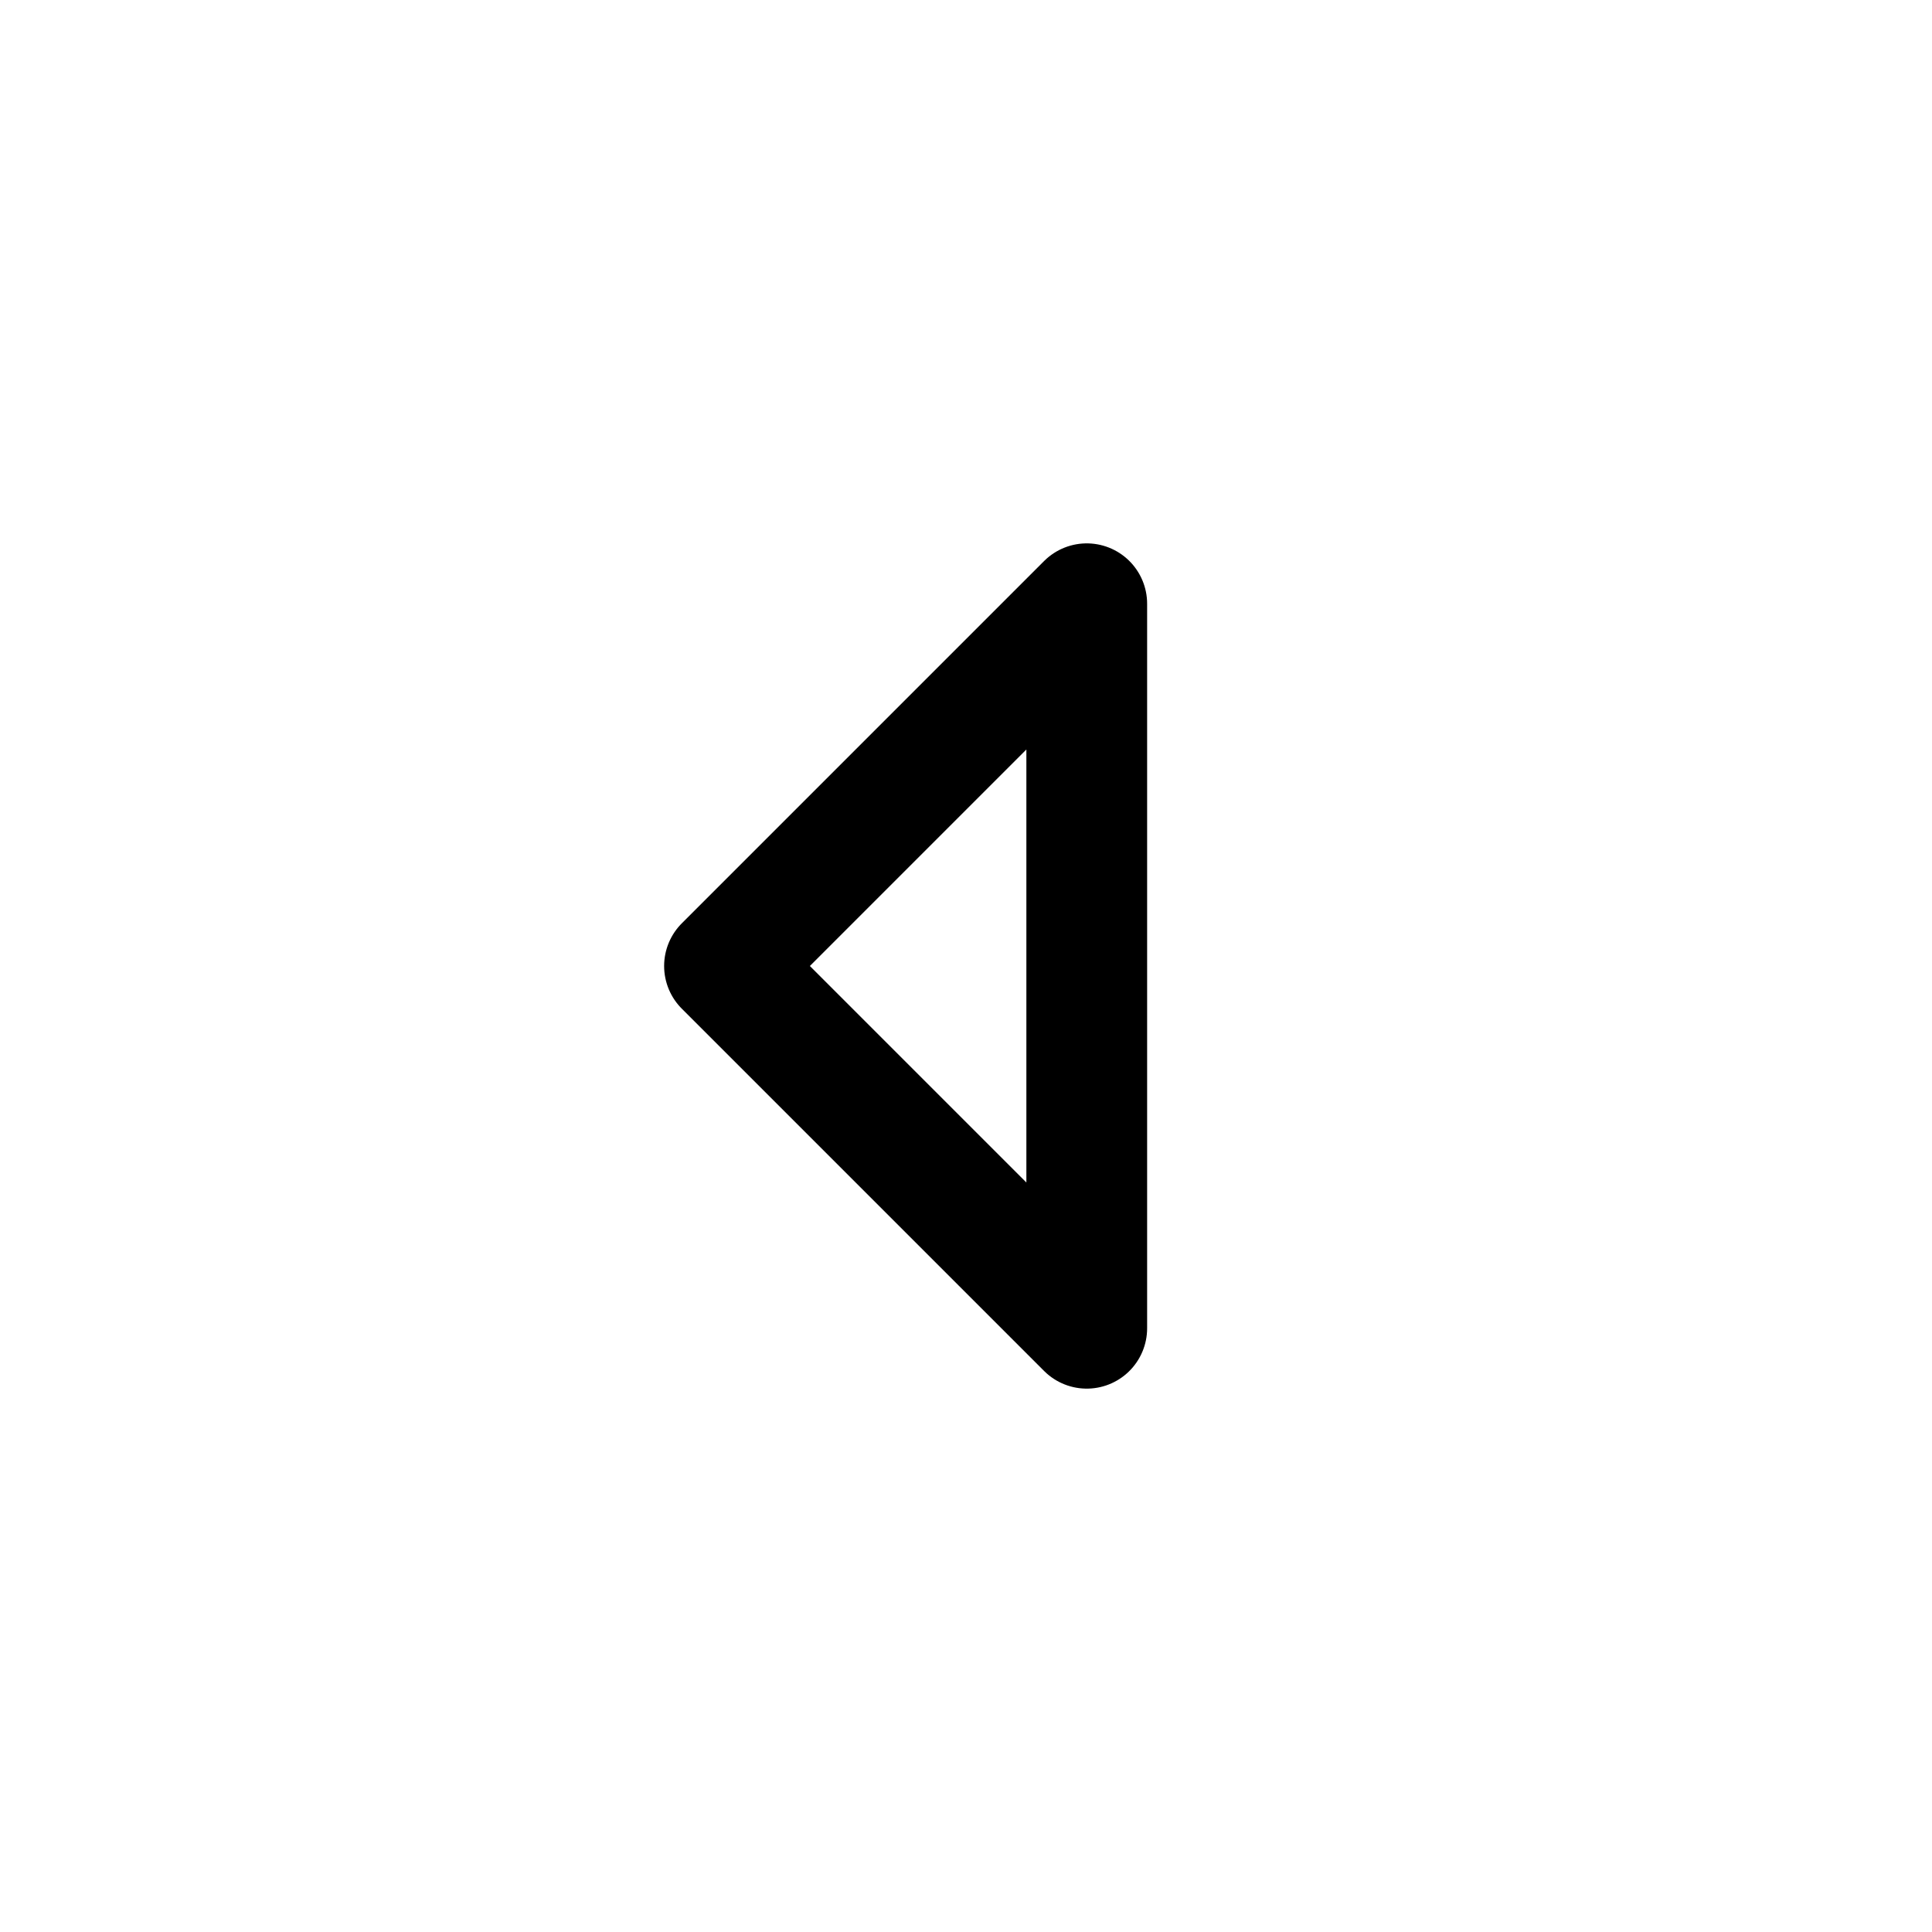
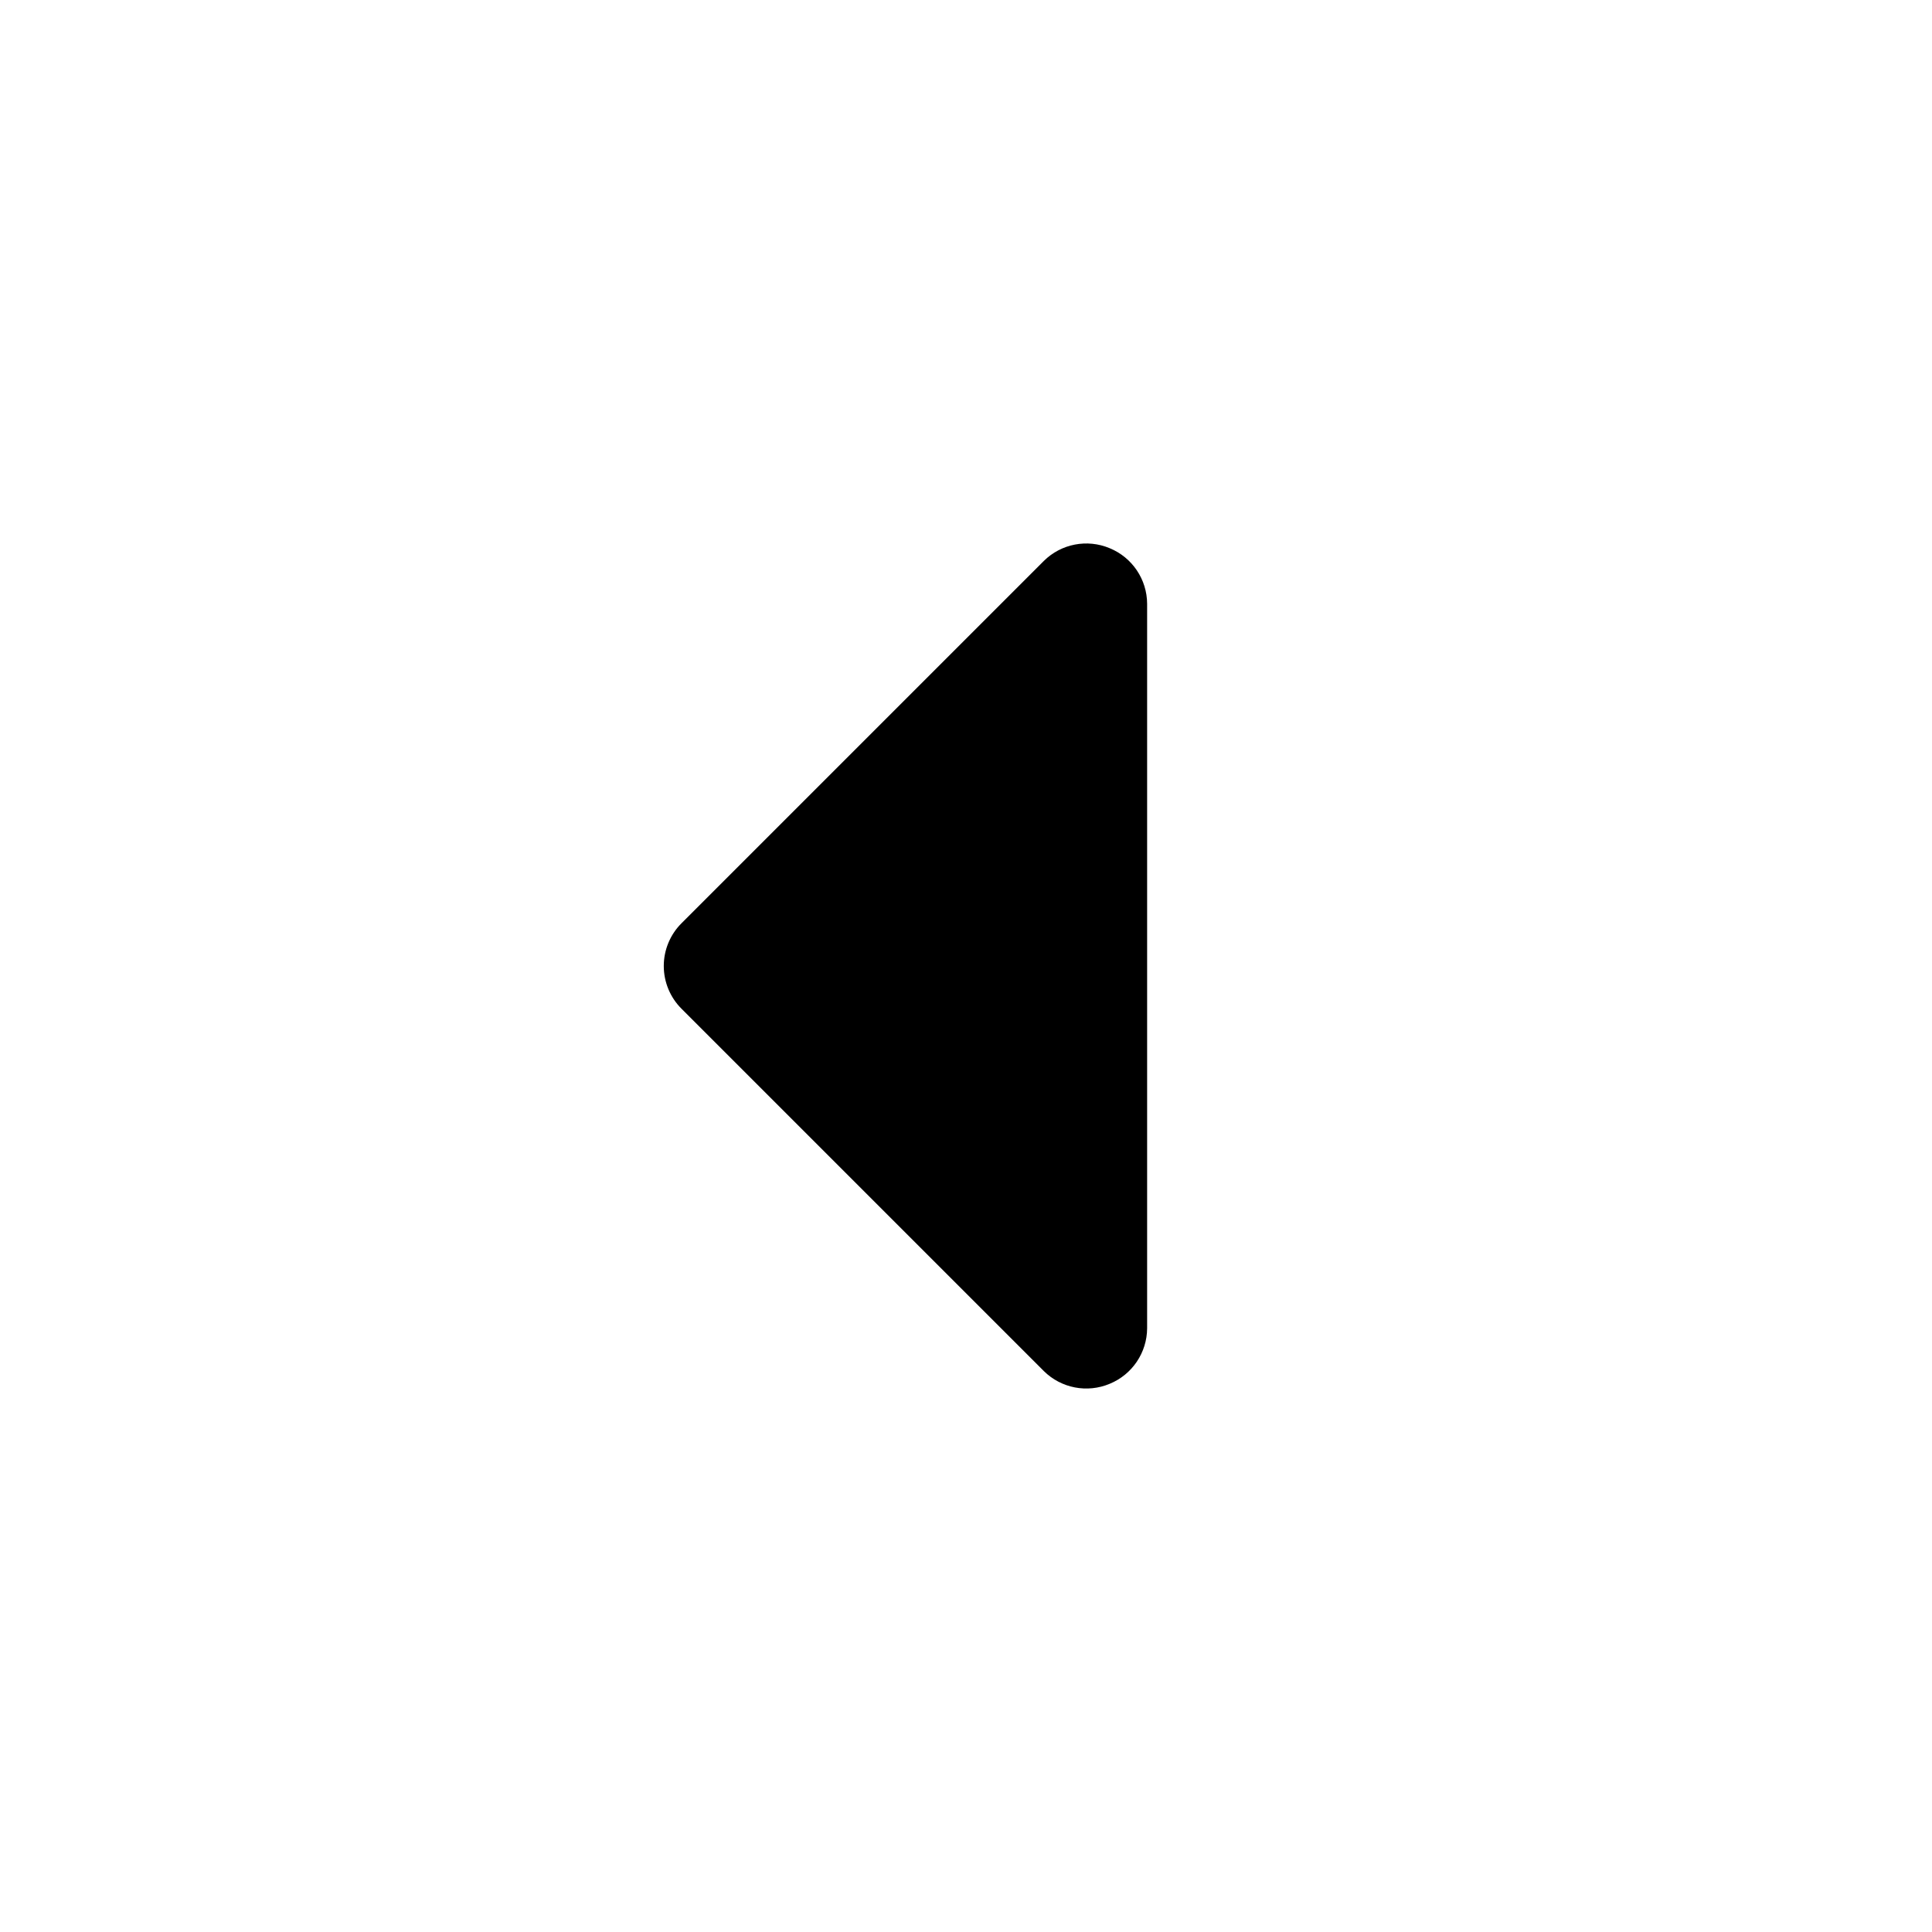
<svg xmlns="http://www.w3.org/2000/svg" aria-hidden="true" viewBox="0 0 32 32">
-   <path fill="none" stroke="currentColor" stroke-linecap="round" stroke-linejoin="round" stroke-width="2" d="M18 22l-6-6 6-6z" />
+   <path fill="currentColor" fill-rule="evenodd" d="M18.38 9.08A1 1 0 0119 10v12a1 1 0 01-.62.92 1 1 0 01-1.09-.21l-6-6a1 1 0 010-1.42l6-6a1 1 0 011.09-.21z" />
</svg>
